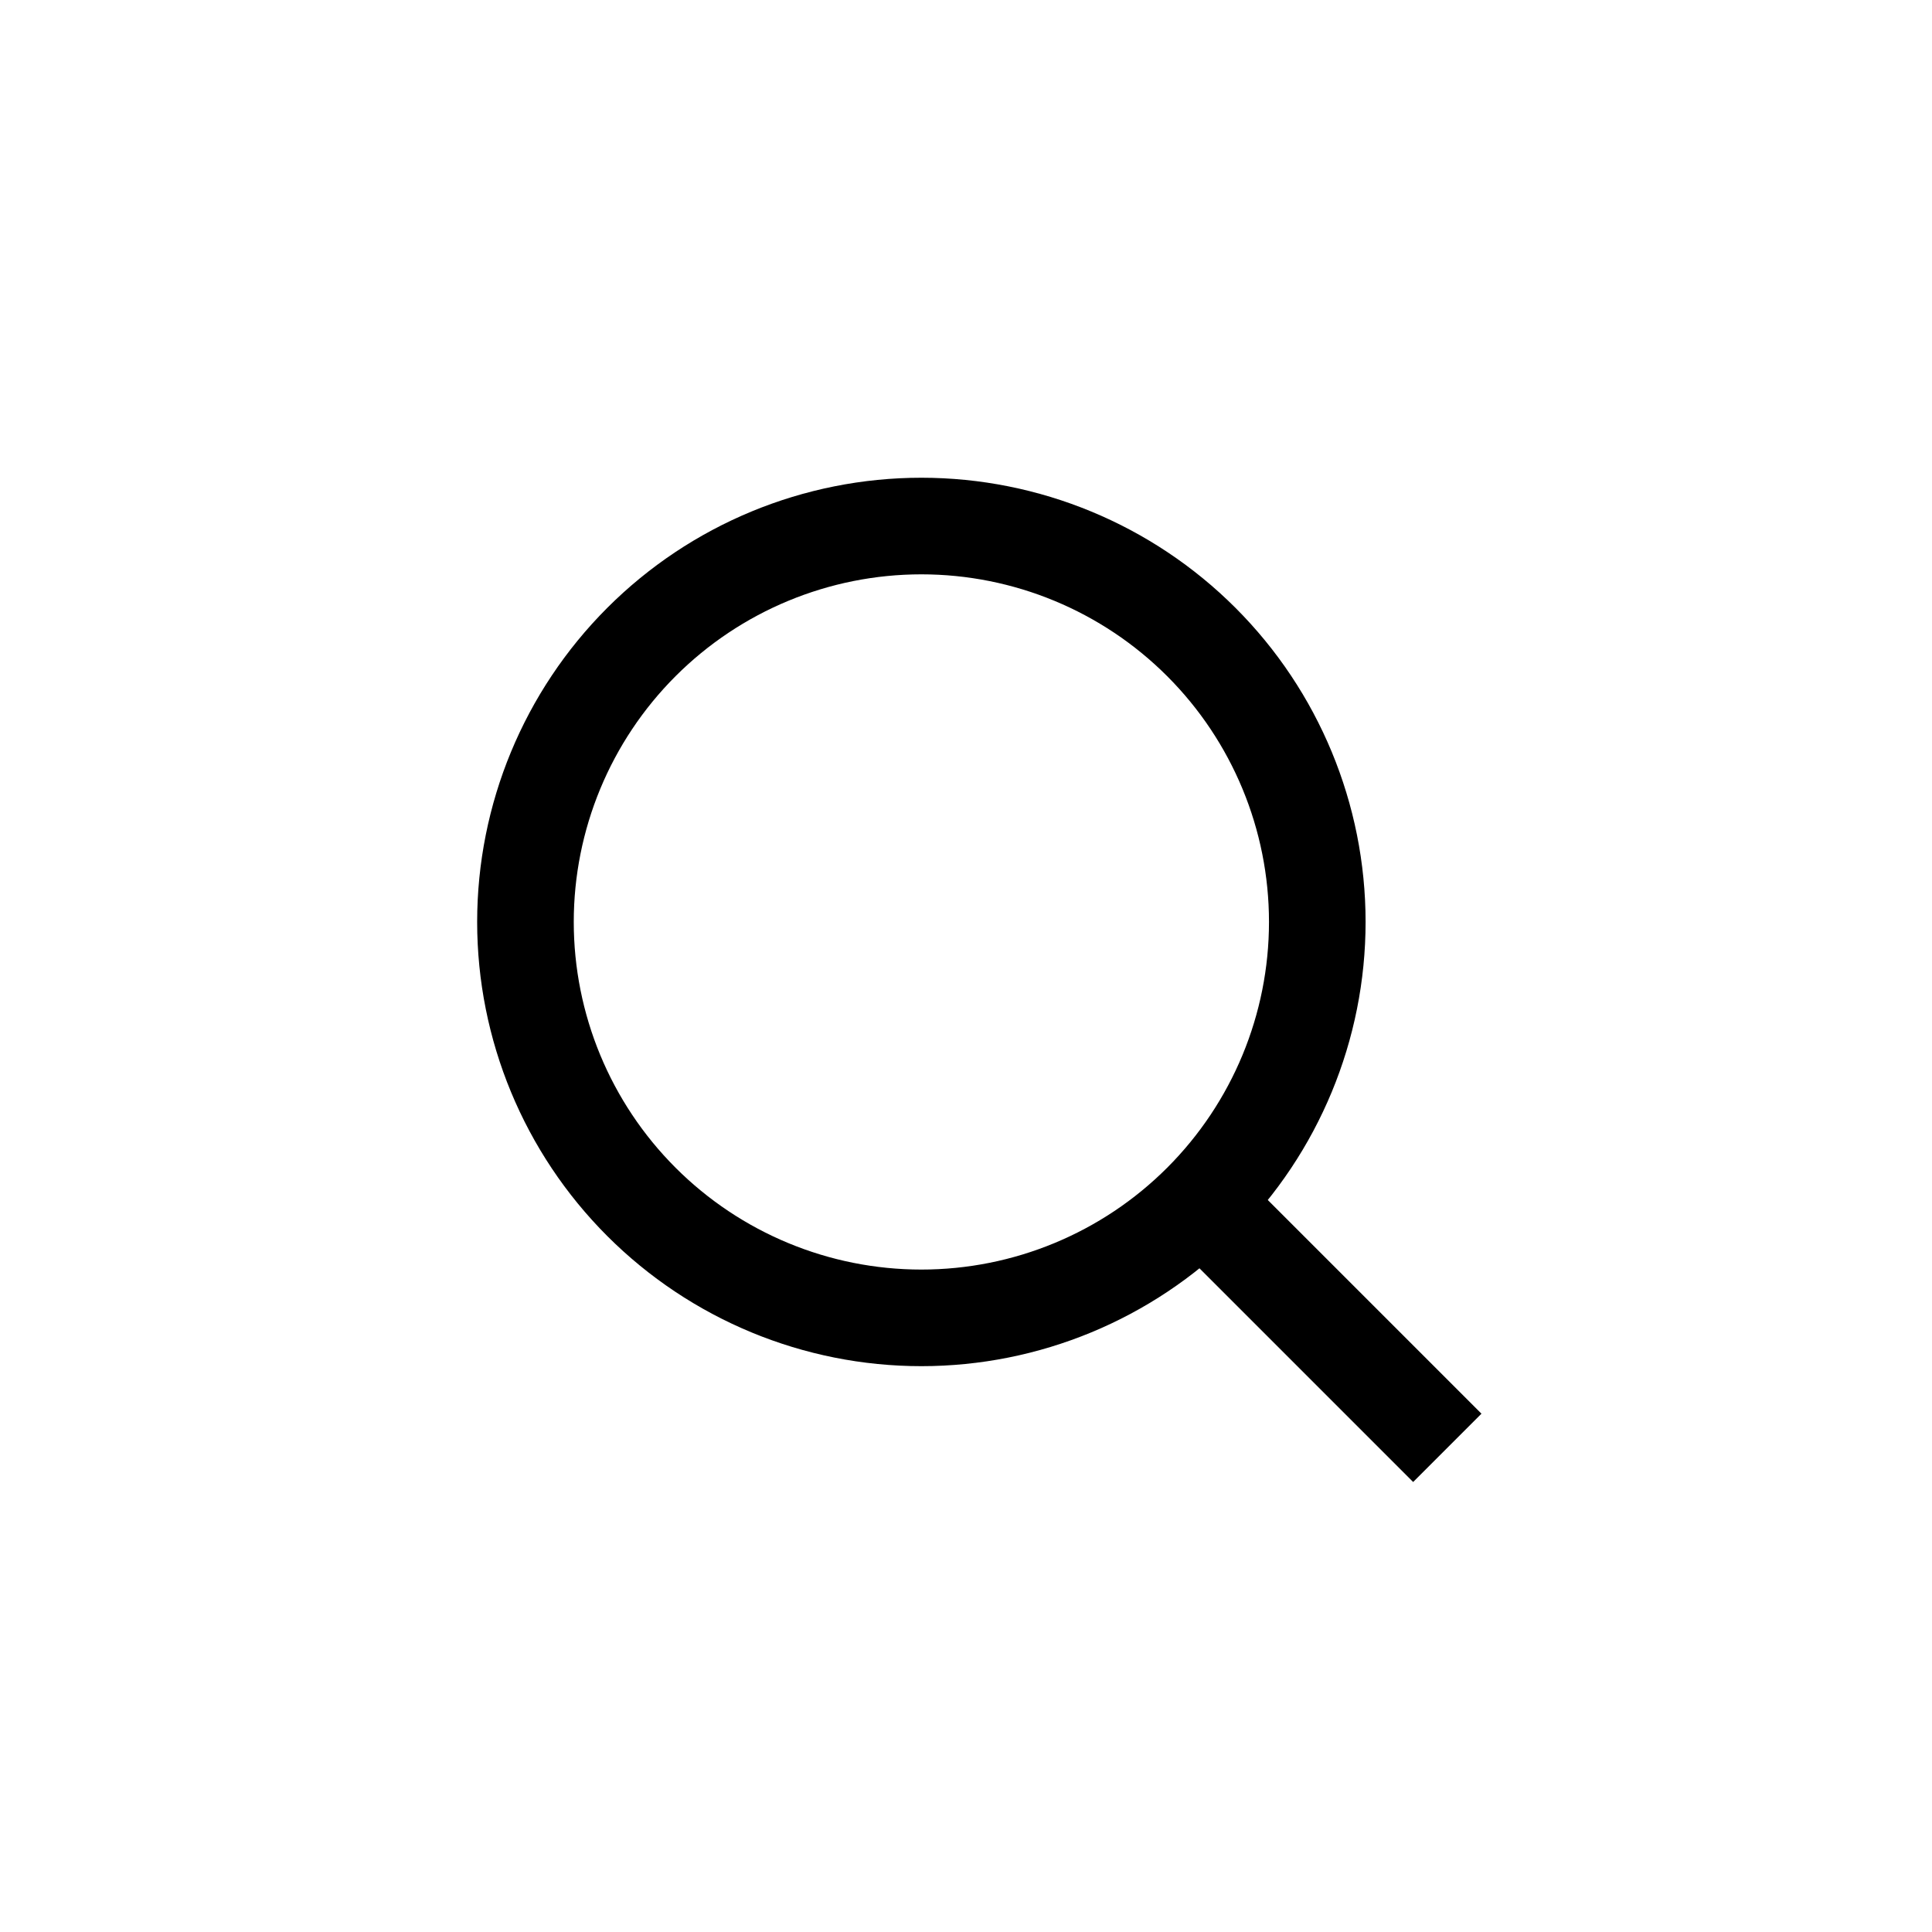
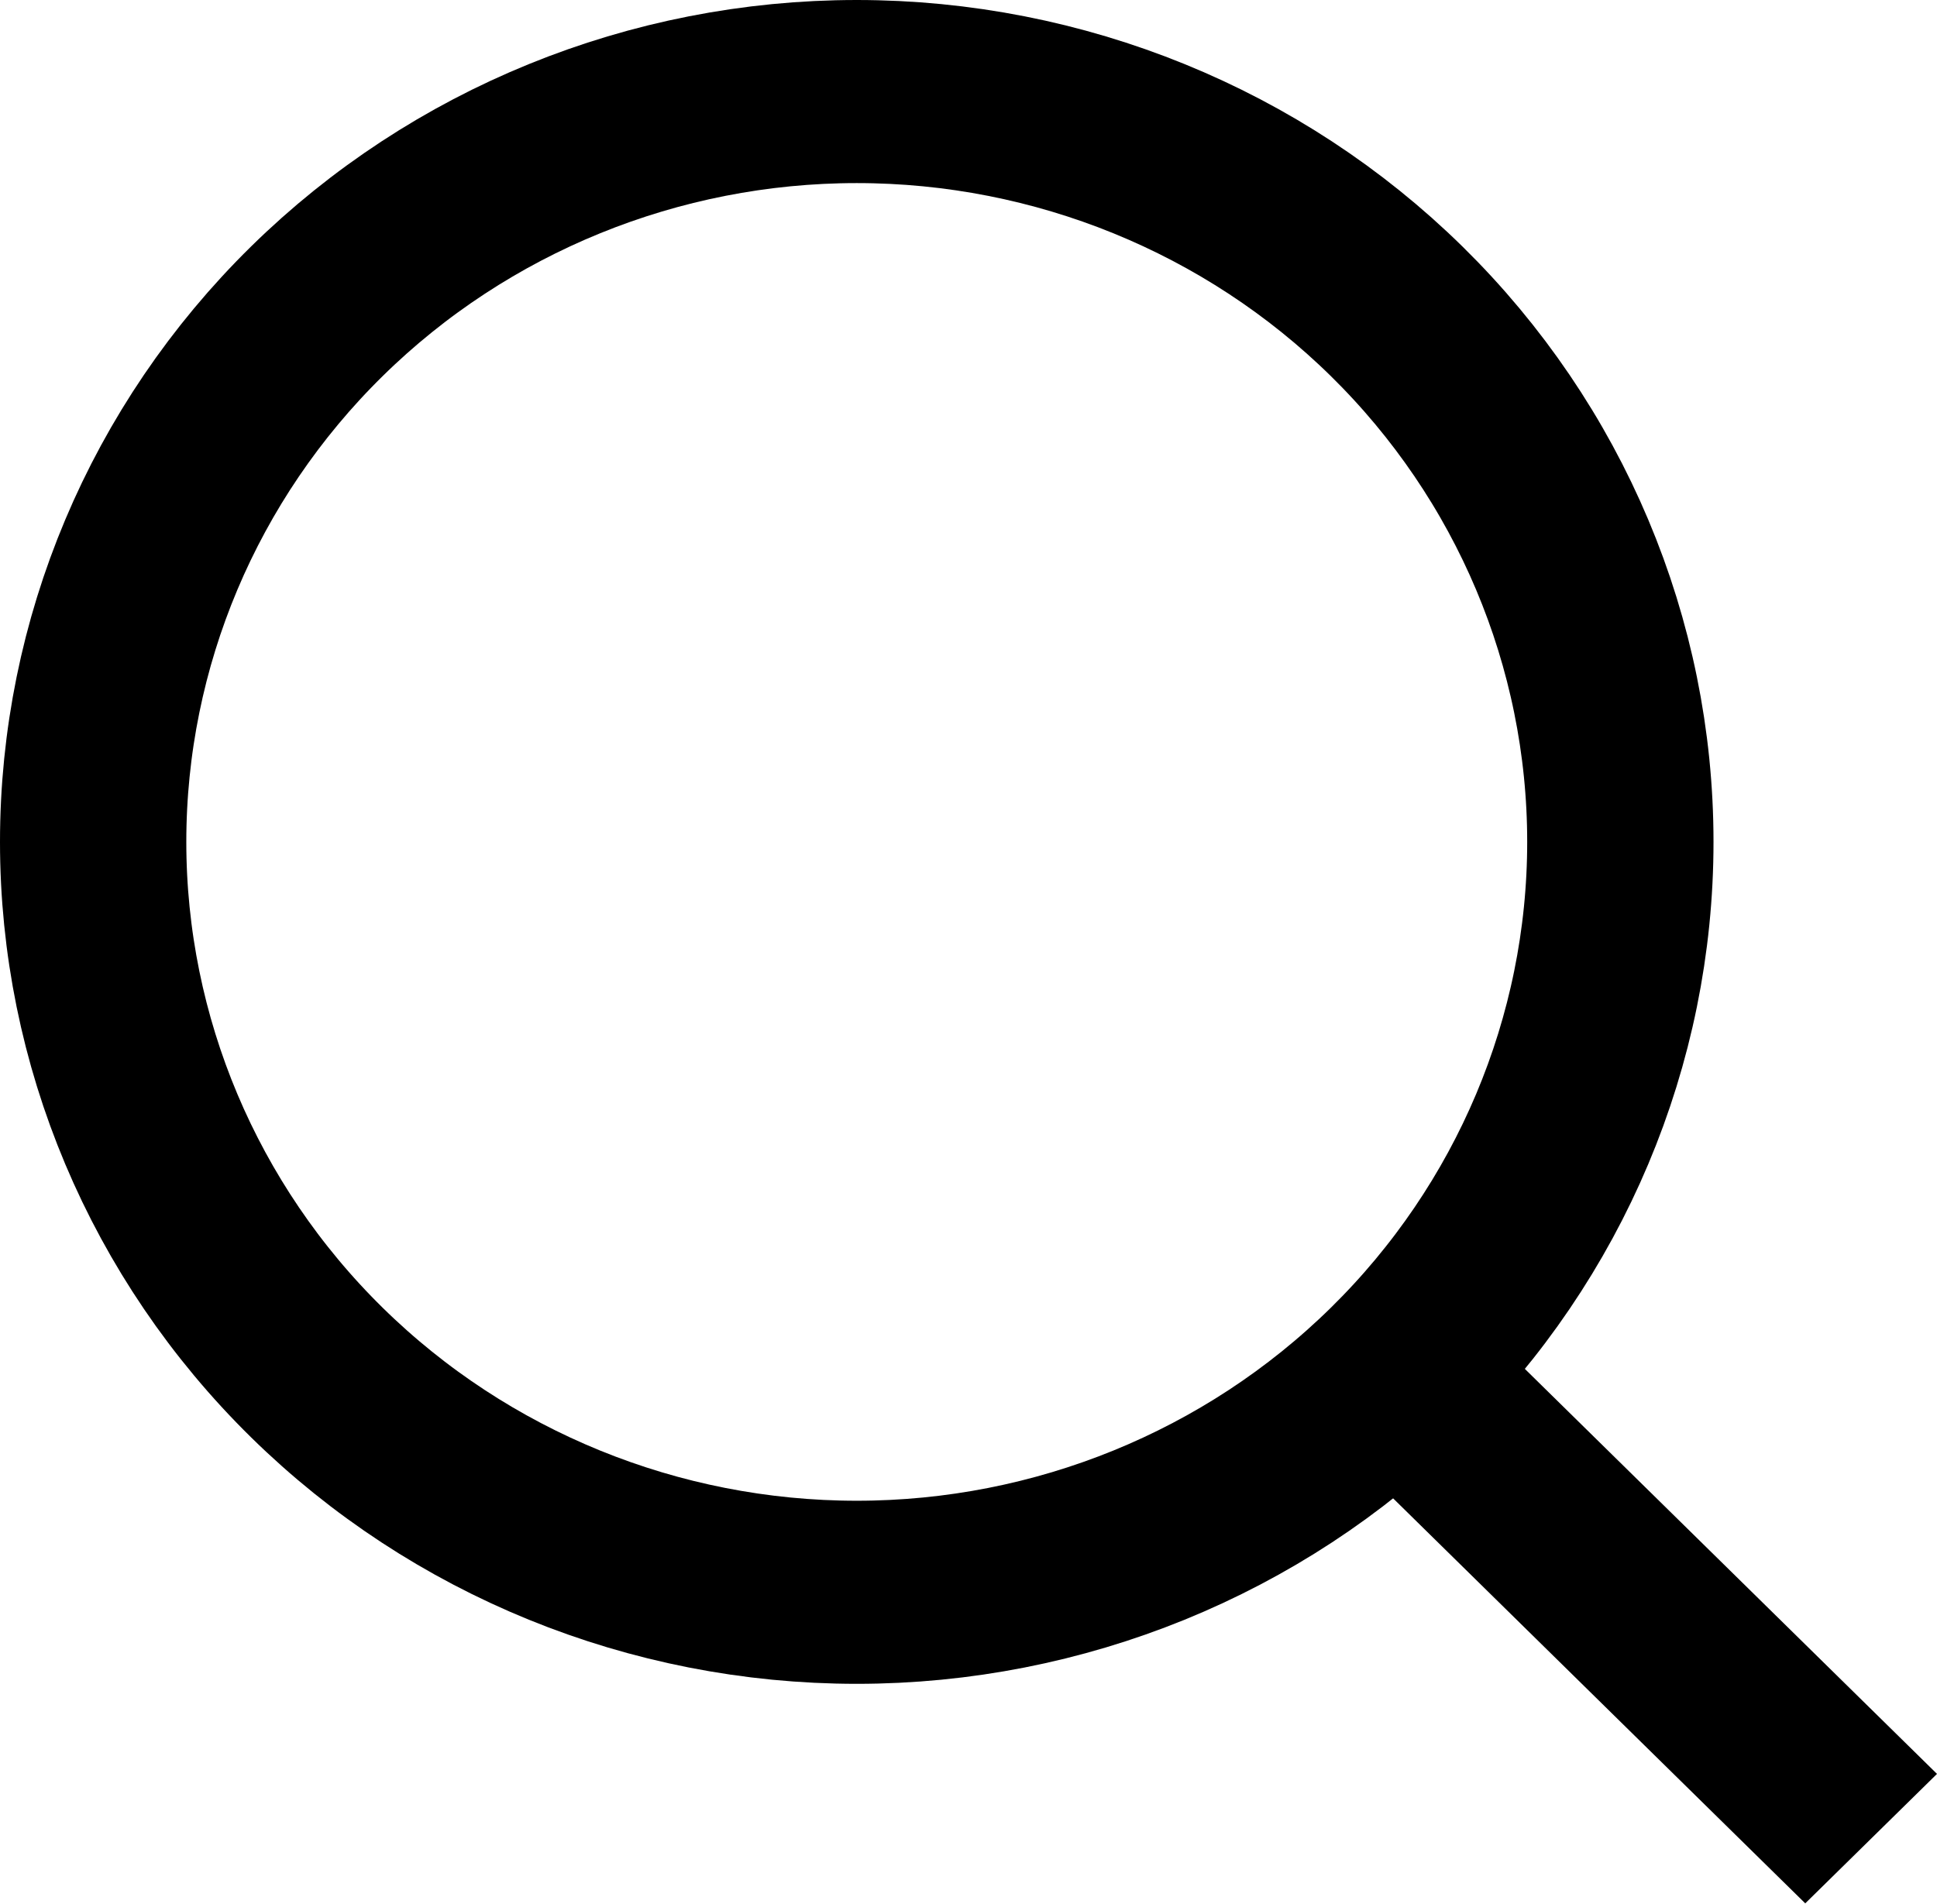
- <svg xmlns="http://www.w3.org/2000/svg" width="40" height="40" viewBox="0 0 40 40" fill="none">
-   <path d="M24.873 24.884L29.965 29.976" stroke="black" stroke-width="2" stroke-miterlimit="20" />
-   <path d="M27.273 19.088C27.273 21.262 26.409 23.347 24.872 24.884C23.335 26.421 21.25 27.285 19.076 27.285C16.902 27.285 14.817 26.421 13.28 24.884C11.743 23.347 10.879 21.262 10.879 19.088C10.879 16.914 11.743 14.829 13.28 13.292C14.817 11.755 16.902 10.891 19.076 10.891C21.25 10.891 23.335 11.755 24.872 13.292C26.409 14.829 27.273 16.914 27.273 19.088Z" stroke="black" stroke-width="2" stroke-miterlimit="20" />
+ <svg xmlns="http://www.w3.org/2000/svg" width="19.823" height="19.483" viewBox="0 0 19.823 19.483" fill="none" version="1.1" id="svg428">
+   <defs id="defs432" />
+   <g id="g436" transform="matrix(0.9533428,0,0,0.9370565,-9.418073,-9.268426)">
+     <path d="m 24.873,24.884 5.092,5.092" stroke="#000000" stroke-width="2" stroke-miterlimit="20" id="path424" />
+     <path d="m 27.273,19.088 c 0,2.174 -0.864,4.259 -2.401,5.796 -1.537,1.537 -3.622,2.401 -5.796,2.401 -2.174,0 -4.259,-0.864 -5.796,-2.401 -1.537,-1.537 -2.401,-3.622 -2.401,-5.796 0,-2.174 0.864,-4.259 2.401,-5.796 1.537,-1.537 3.622,-2.401 5.796,-2.401 2.174,0 4.259,0.864 5.796,2.401 1.537,1.537 2.401,3.622 2.401,5.796 z" stroke="#000000" stroke-width="2" stroke-miterlimit="20" id="path426" />
+   </g>
</svg>
